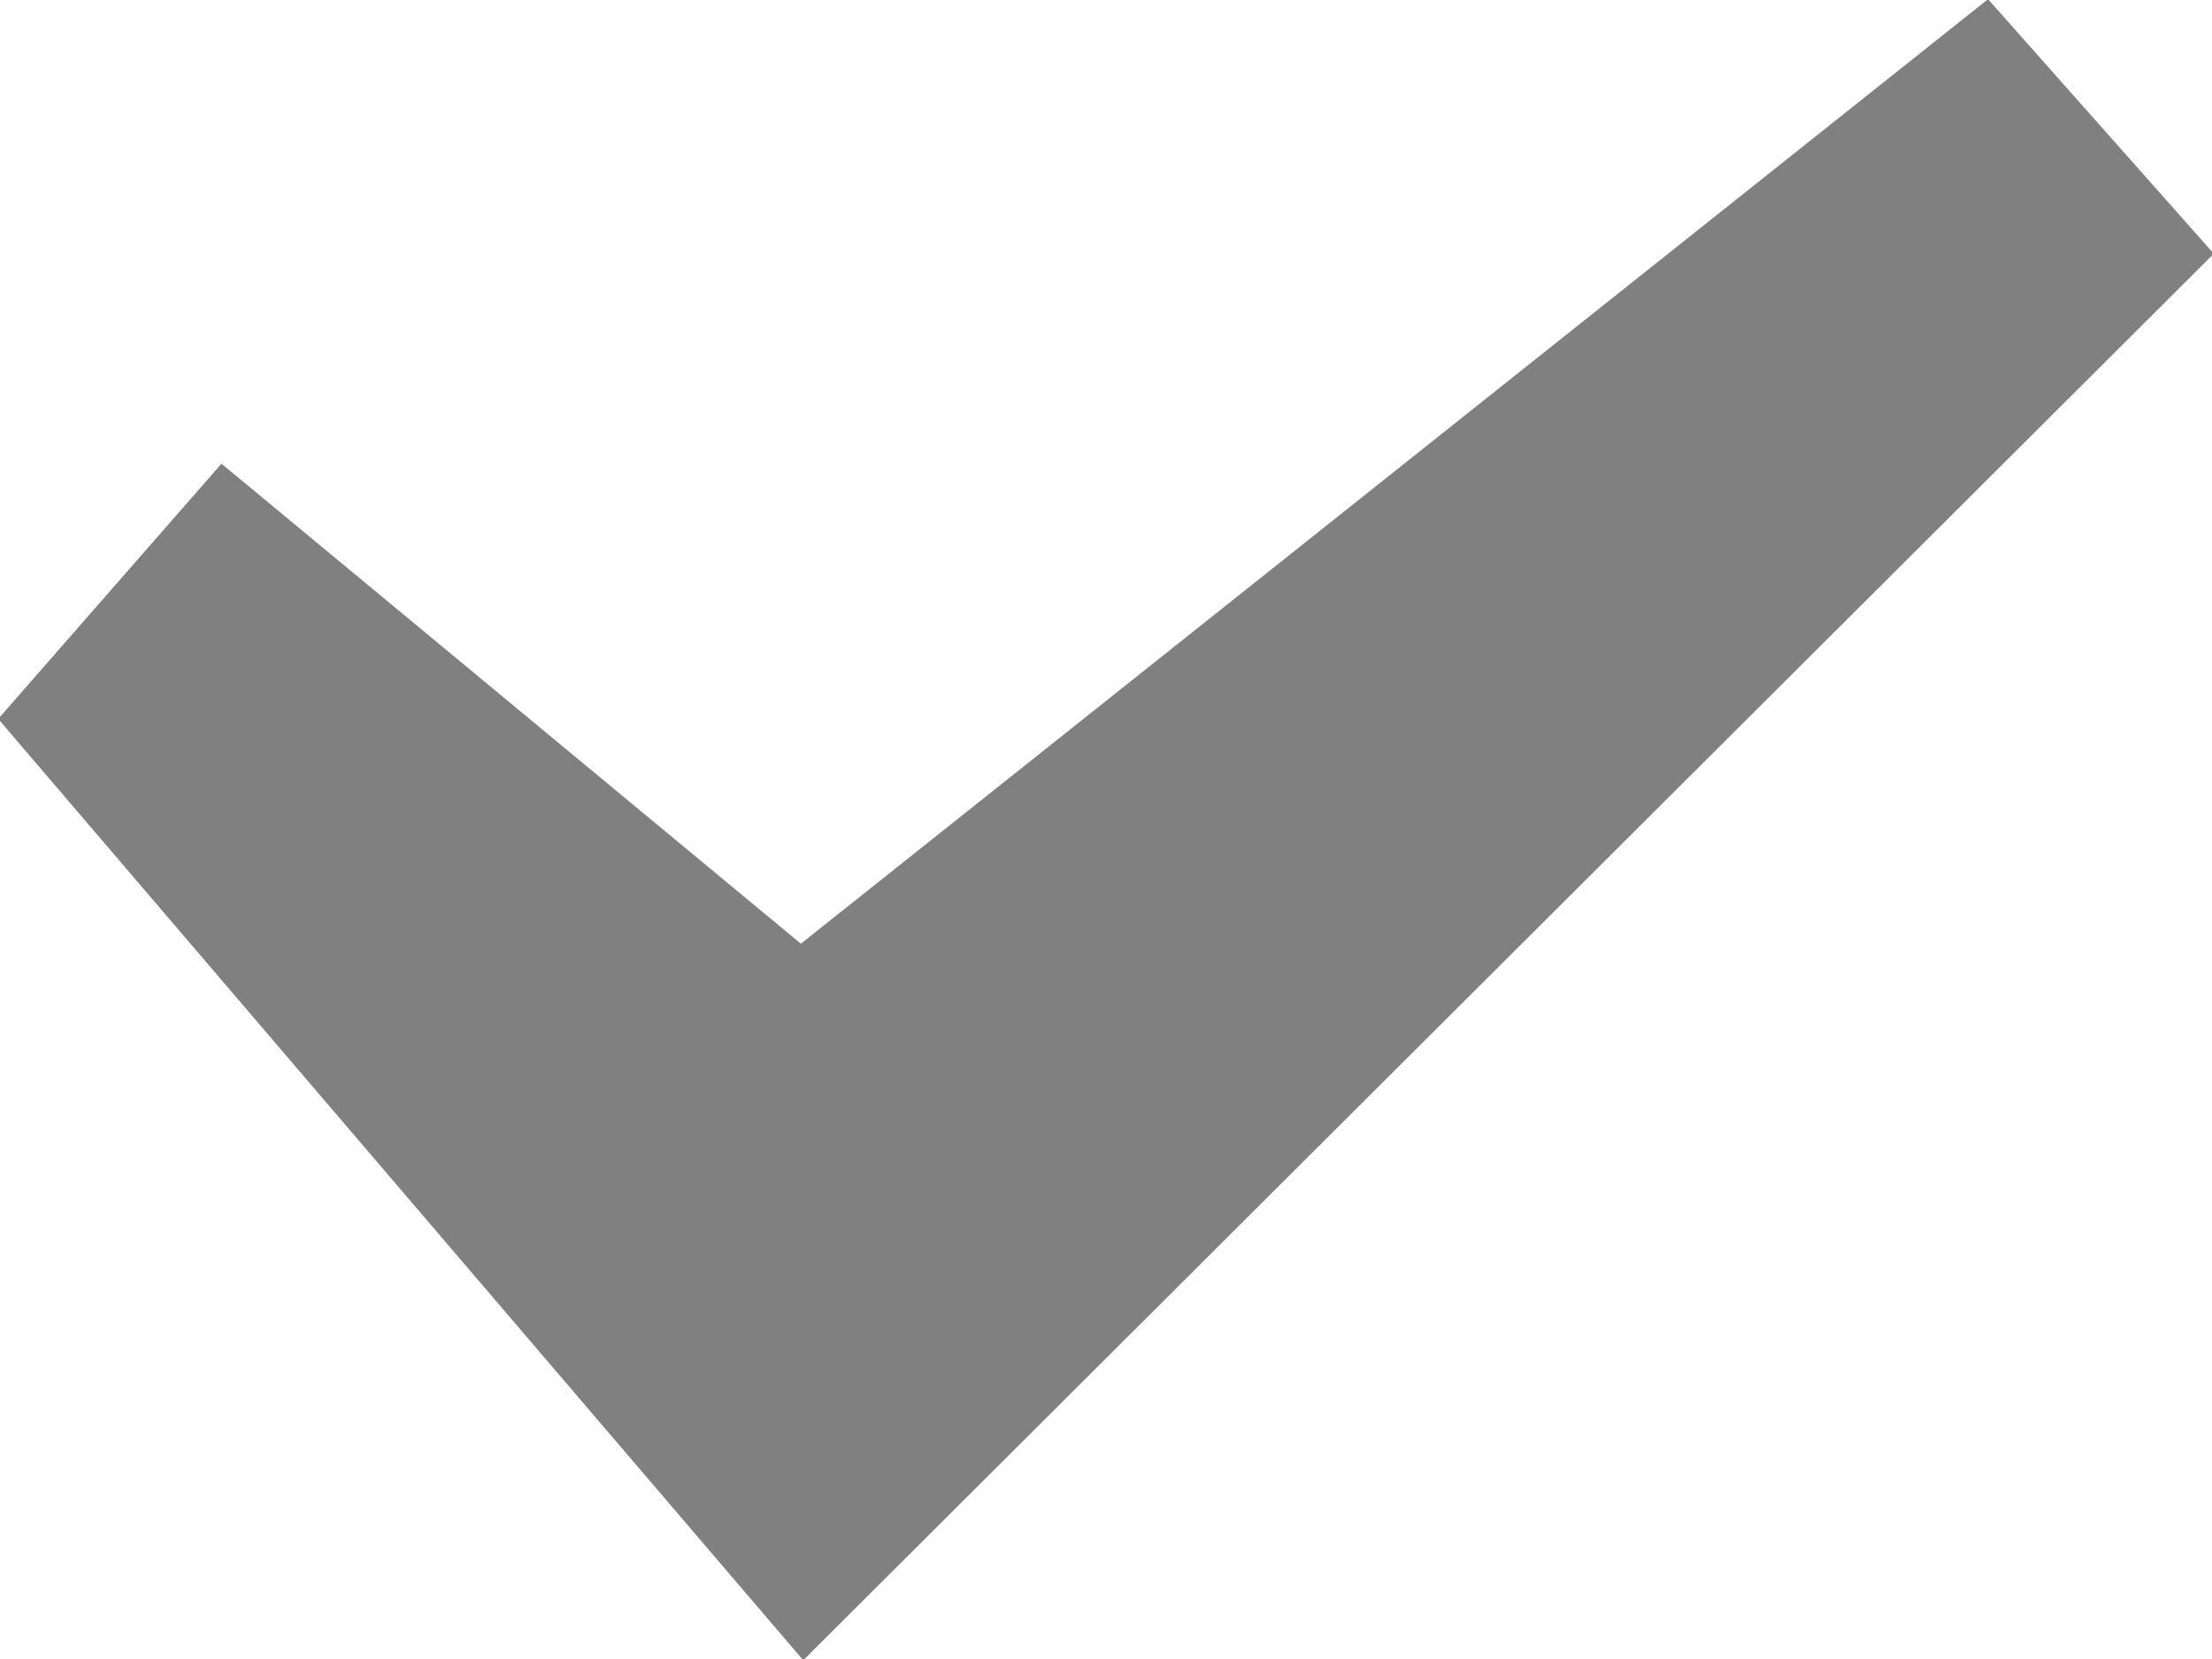
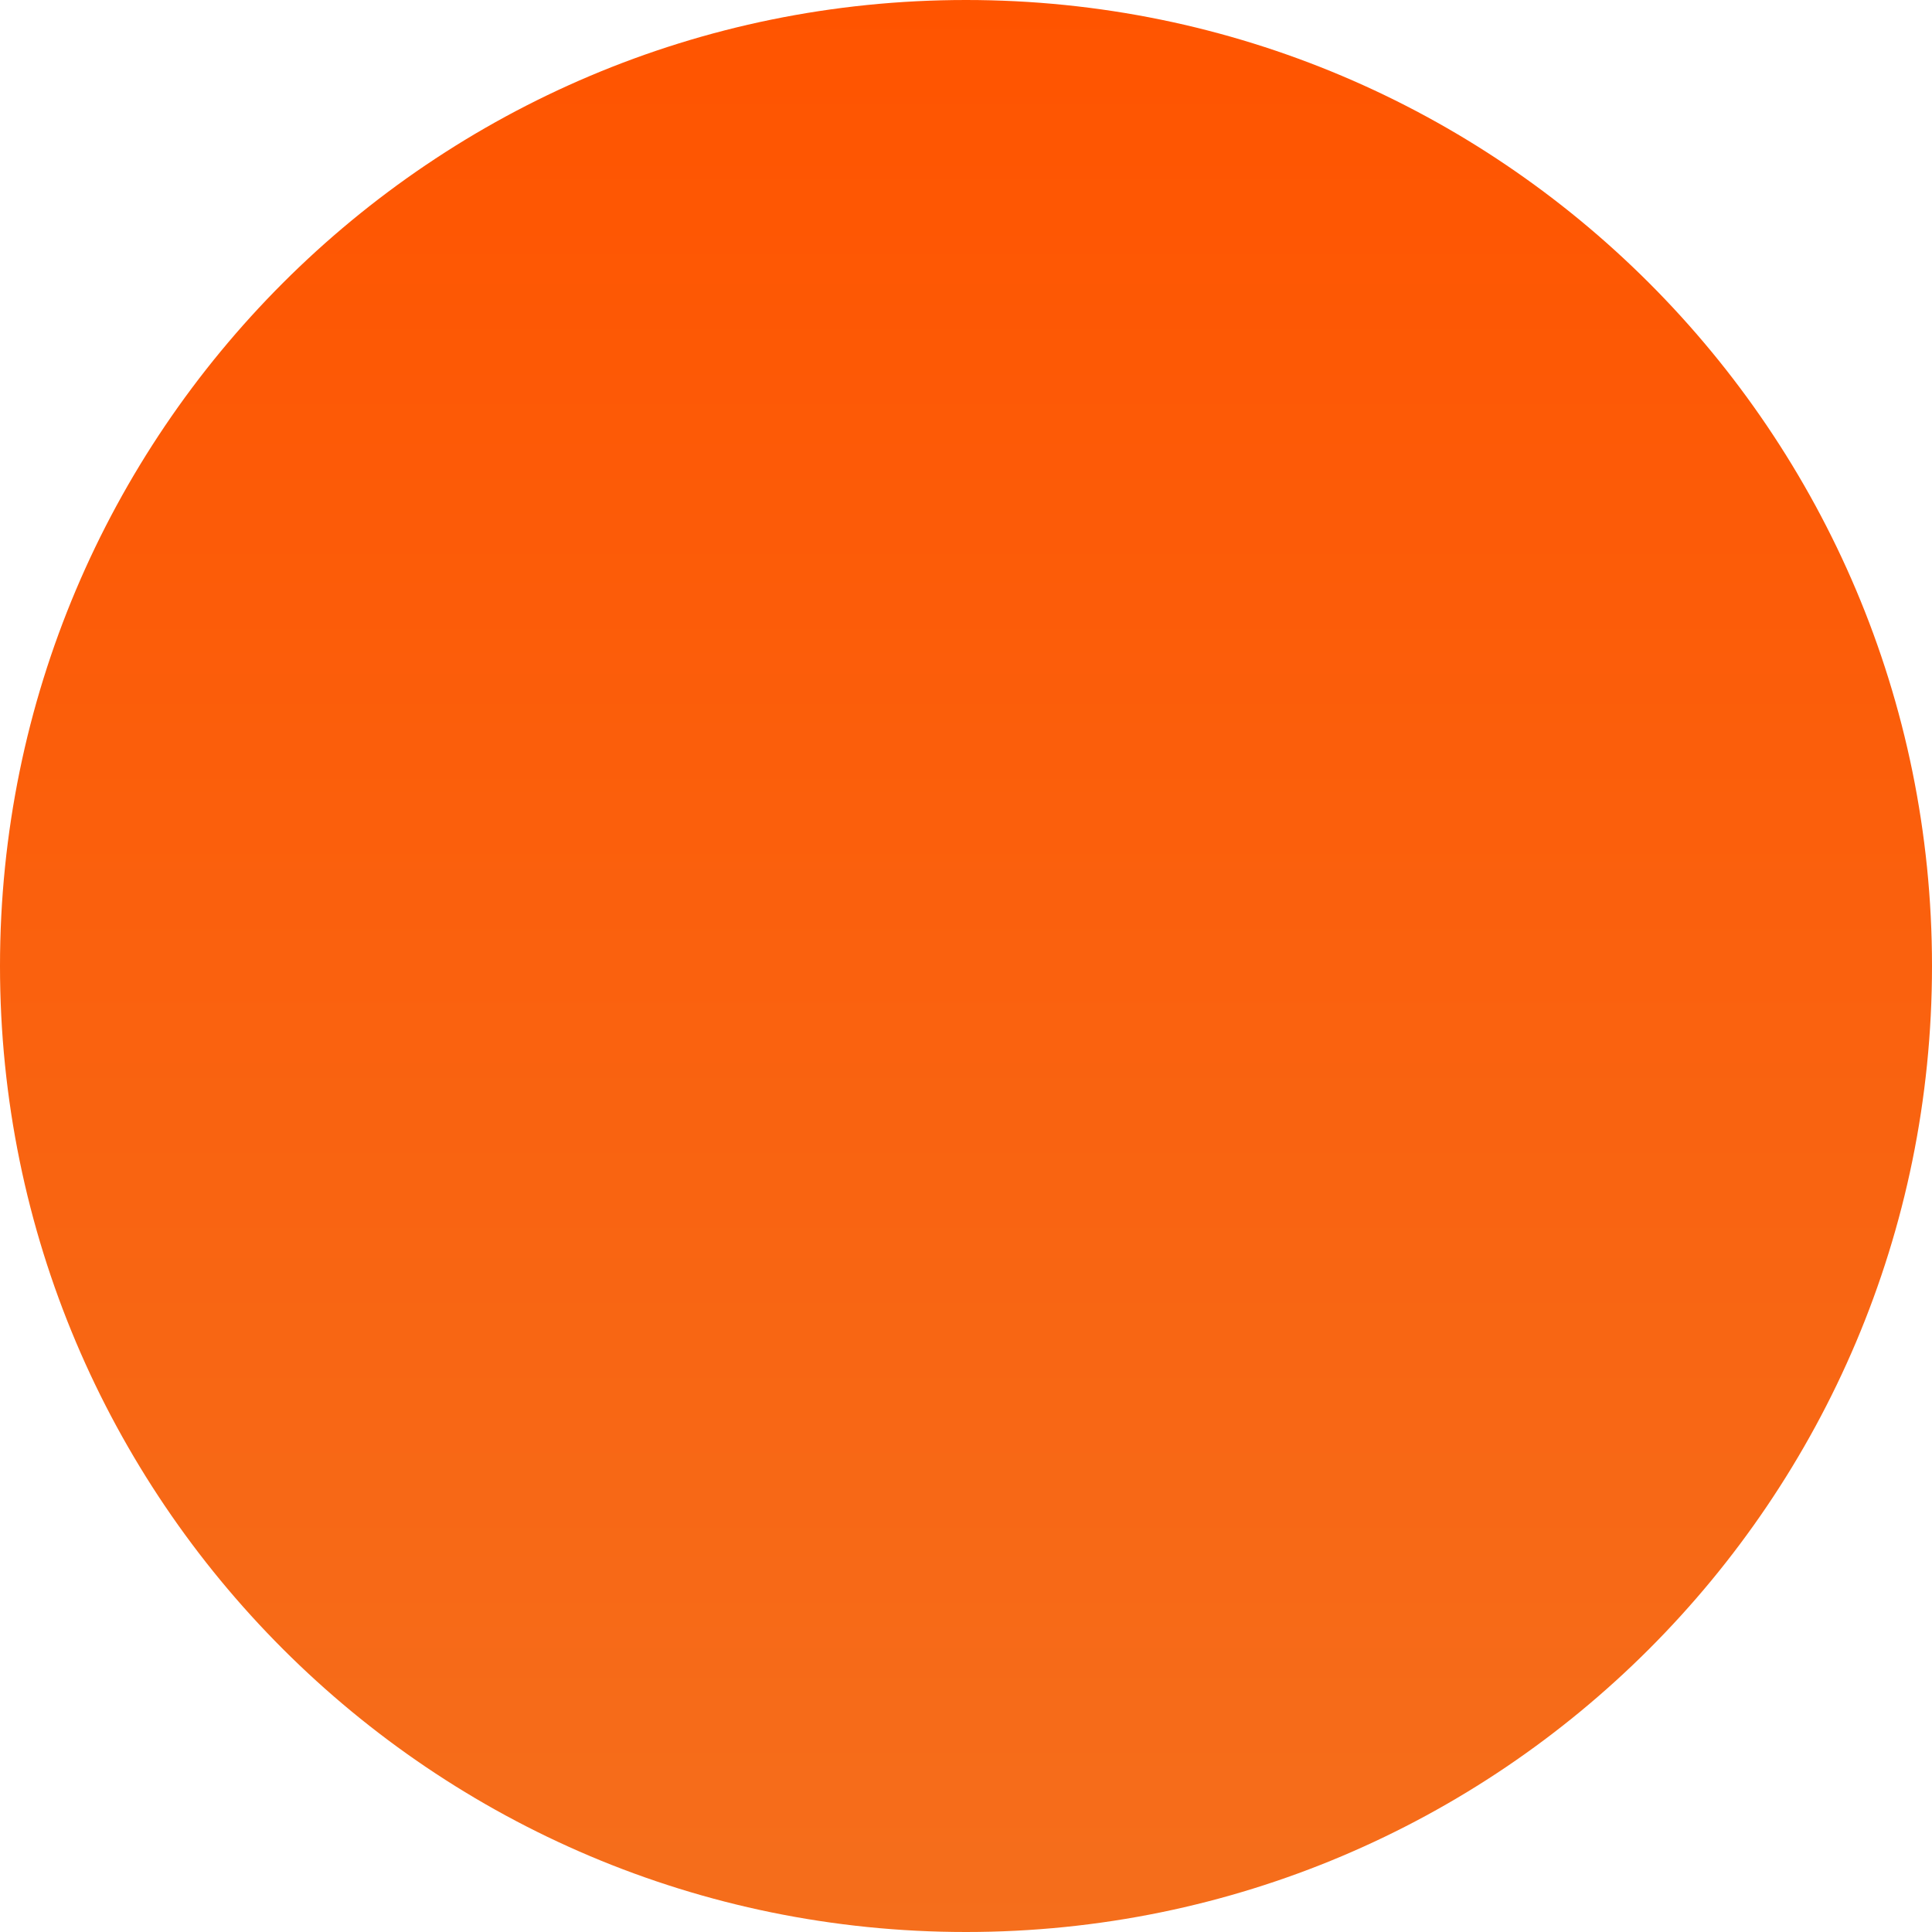
- <svg xmlns="http://www.w3.org/2000/svg" xmlns:xlink="http://www.w3.org/1999/xlink" width="16" height="12" viewBox="0 0 16 12">
+ <svg xmlns="http://www.w3.org/2000/svg" width="4" height="4" viewBox="0 0 4 4">
  <defs>
-     <path fill="grey" id="g7rva" d="M496.38 1923.994l-8.587 6.832-4.191-3.472-1.615 1.846 5.823 6.809 10.203-10.174z" />
+     <linearGradient id="linear-gradient" x1="0.5" y1="1" x2="0.5" gradientUnits="objectBoundingBox">
+       <stop offset="0" stop-color="#f56e1c" />
+       <stop offset="1" stop-color="#ff5400" />
+     </linearGradient>
  </defs>
-   <g>
-     <g transform="translate(-482 -1924)">
-       <use fill="grey" xlink:href="#g7rva" />
-     </g>
-   </g>
+   <circle id="Эллипс_1" data-name="Эллипс 1" cx="2" cy="2" r="2" fill="url(#linear-gradient)" />
</svg>
